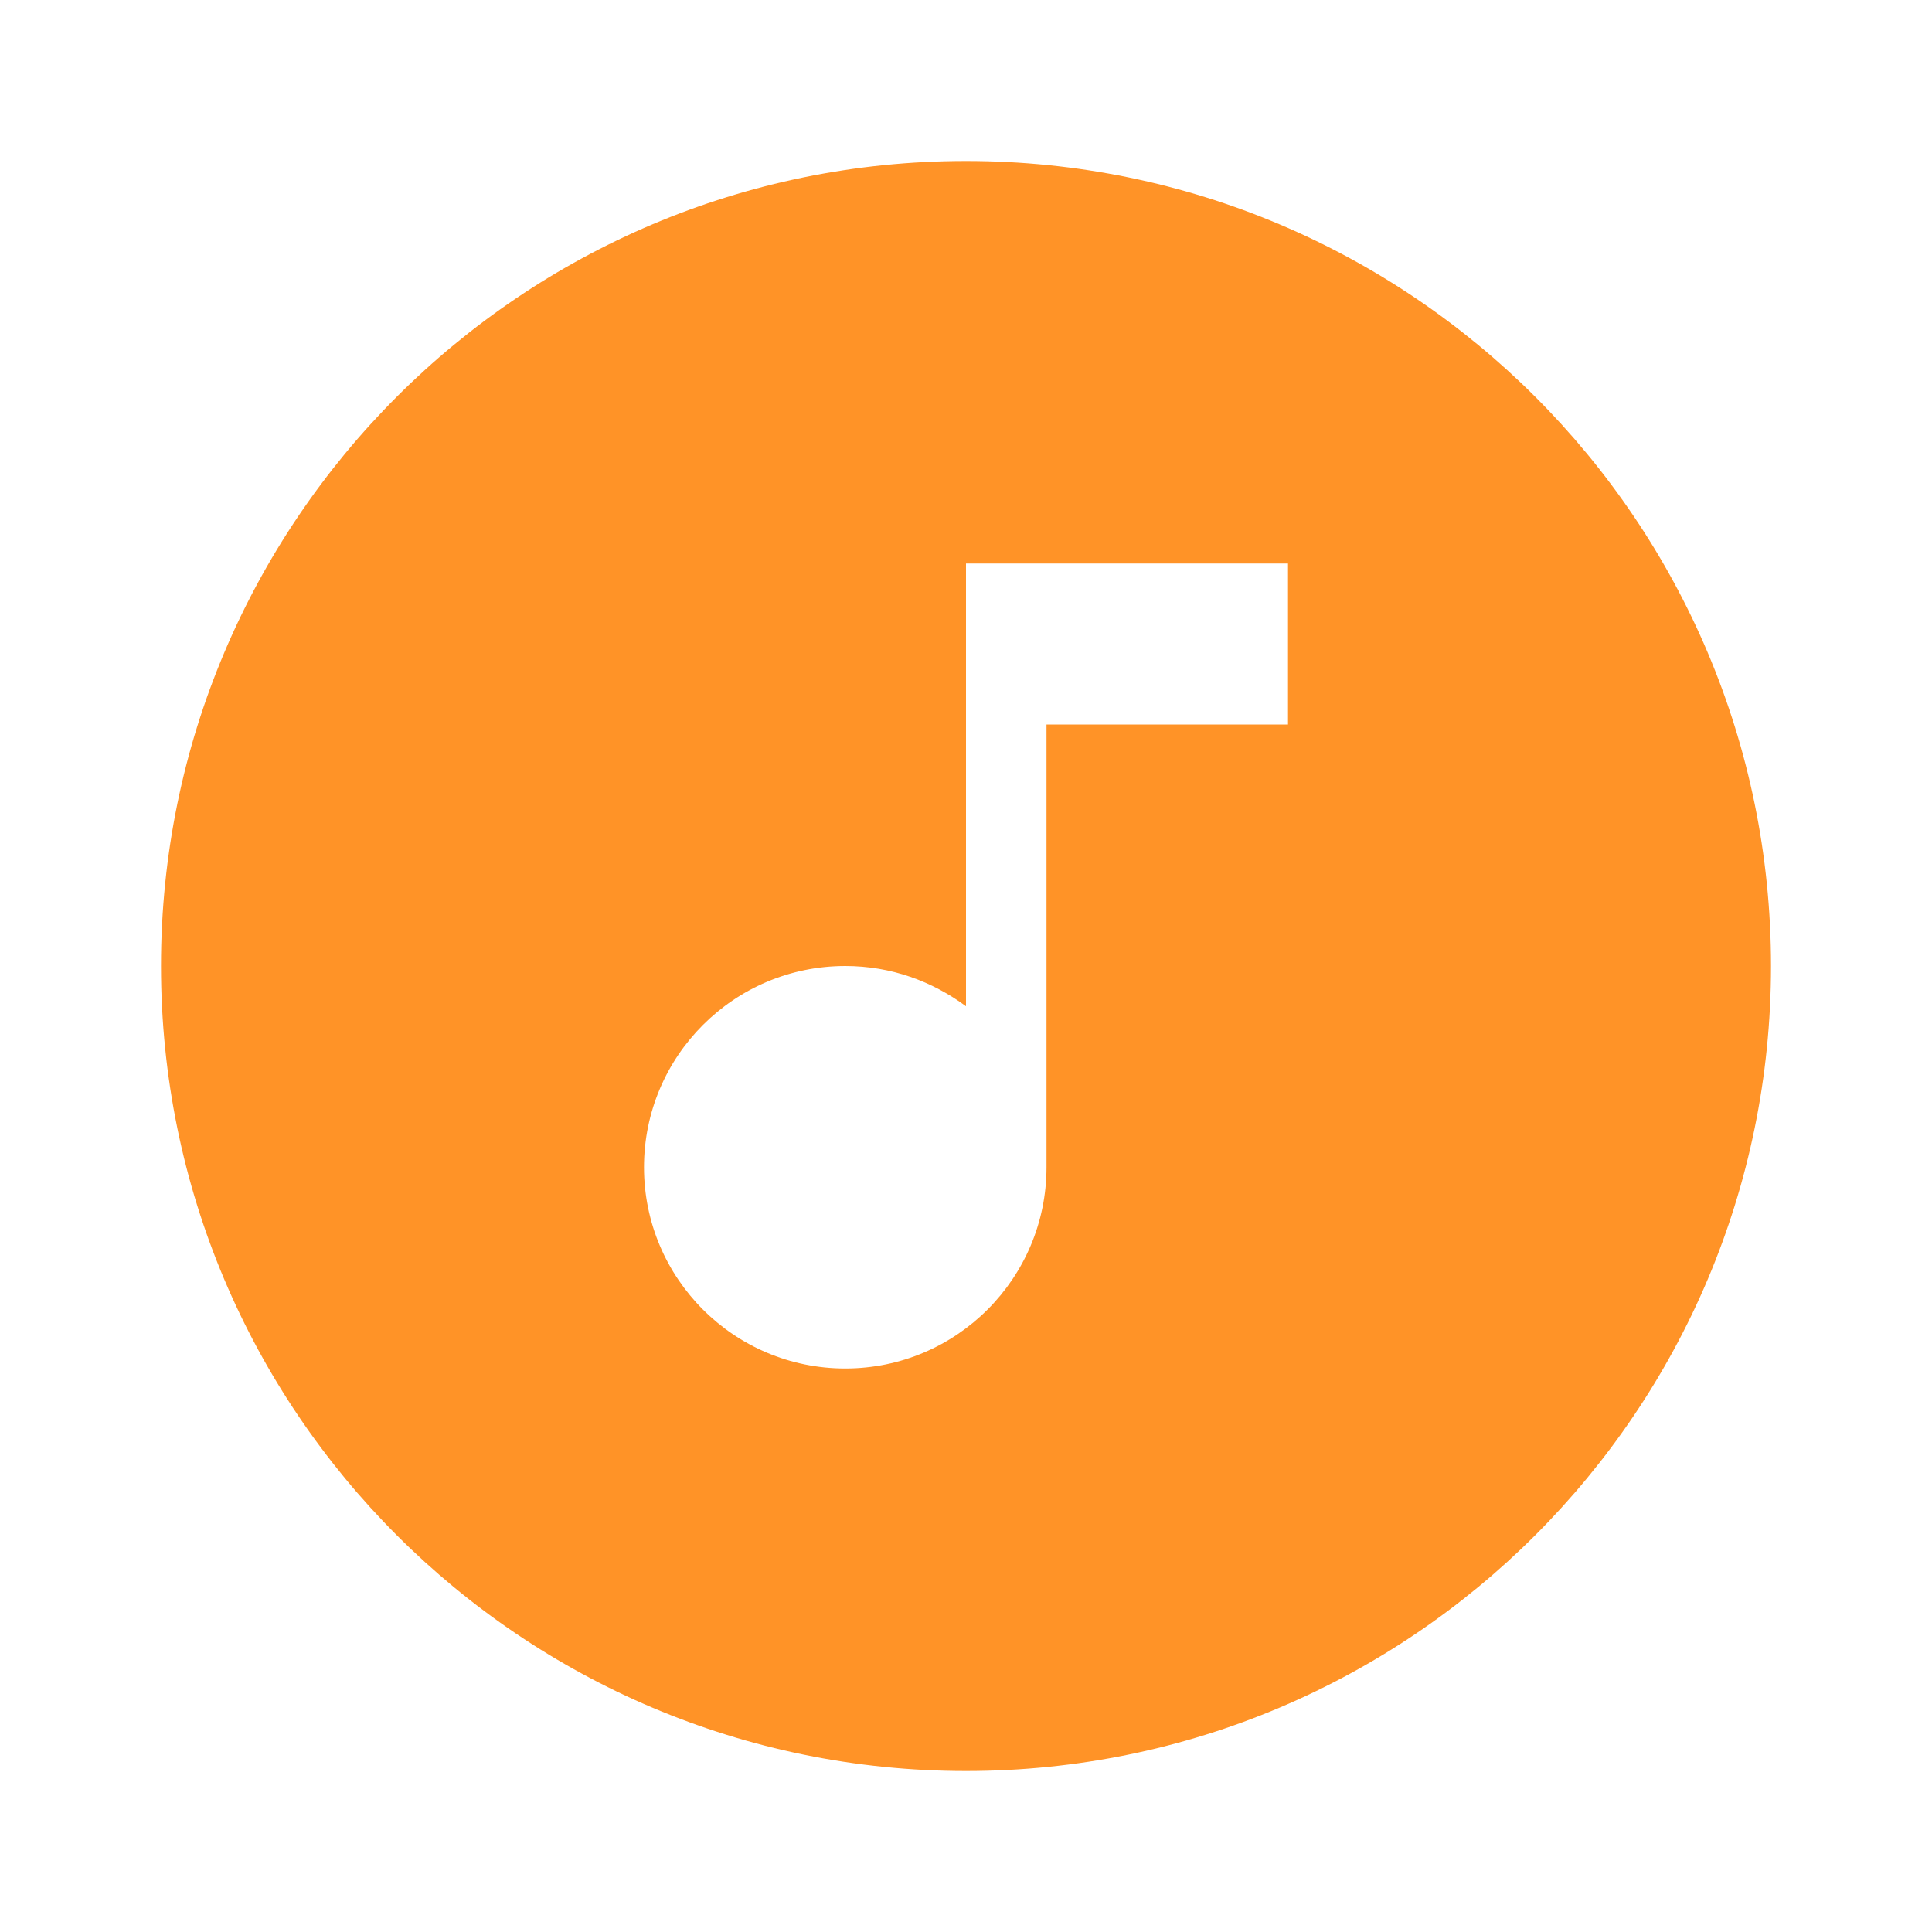
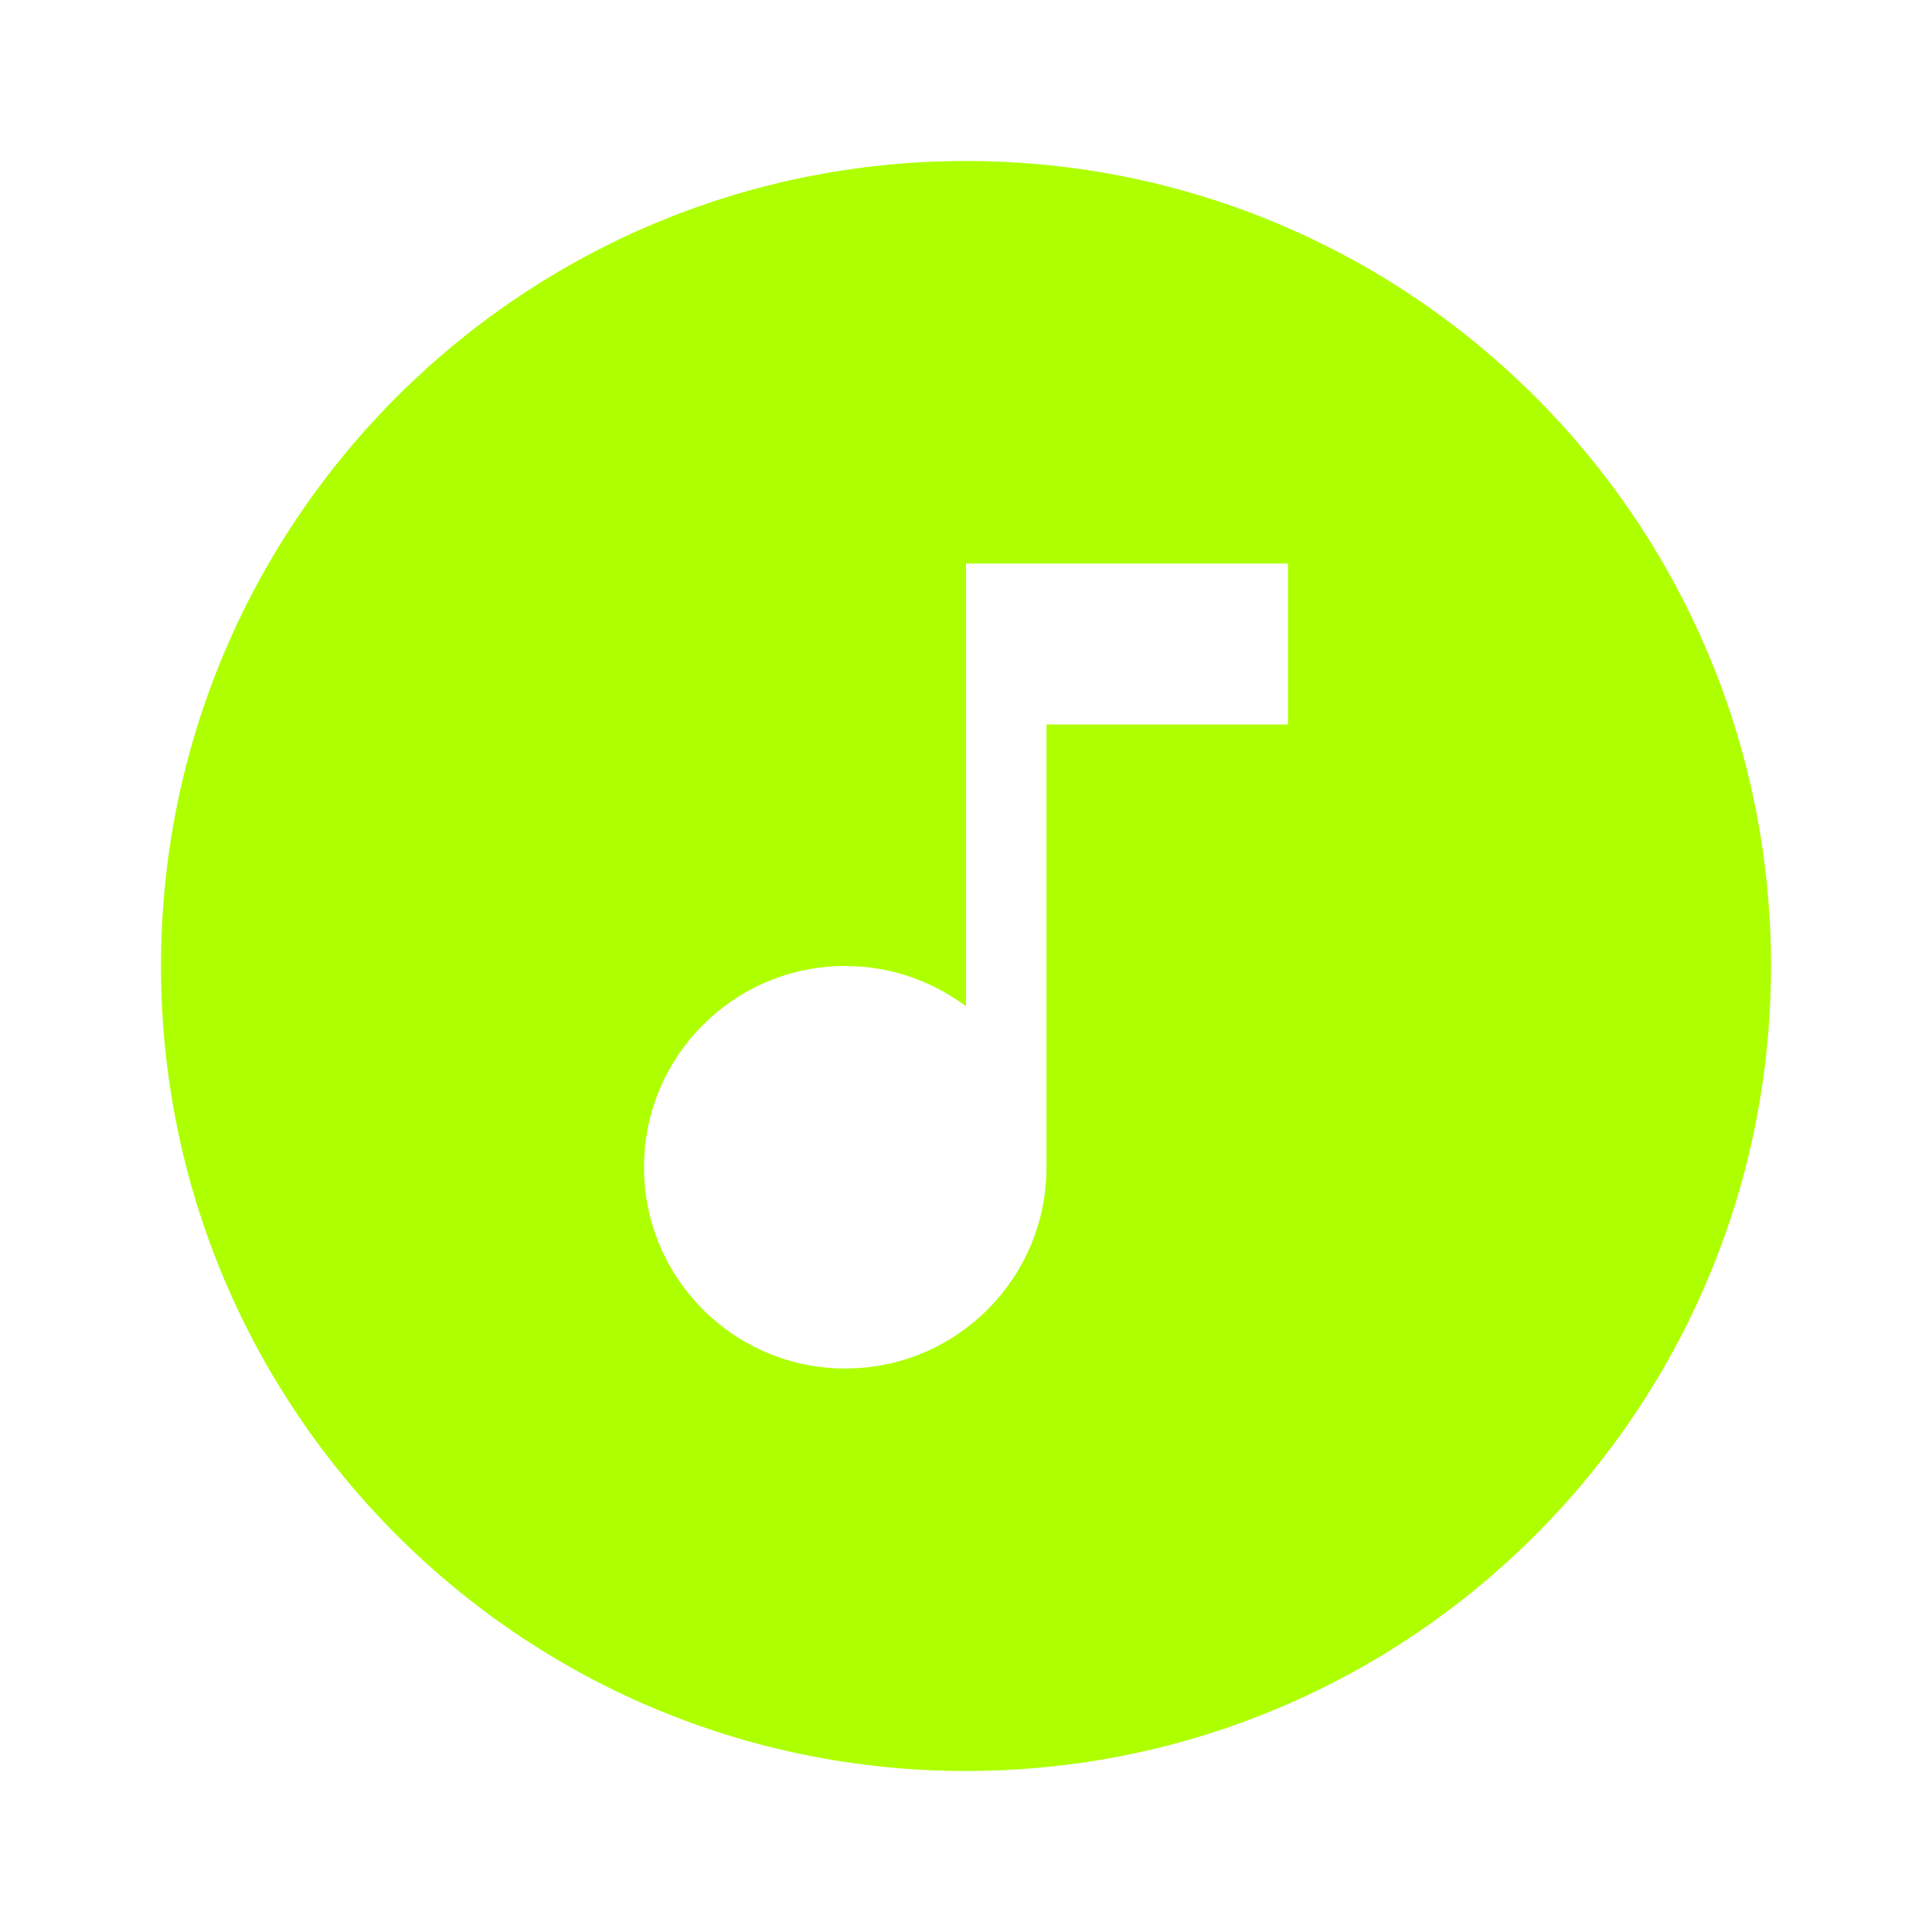
<svg xmlns="http://www.w3.org/2000/svg" t="1700034437779" class="icon" viewBox="0 0 1024 1024" version="1.1" p-id="6587" width="128" height="128">
-   <path d="M682.667 384V298.667h-170.667v234.667c-17.92-13.227-39.68-21.333-64-21.333A106.667 106.667 0 0 0 341.333 618.667a106.667 106.667 0 0 0 106.667 106.667 106.667 106.667 0 0 0 106.667-106.667V384h128m-170.667-298.667a426.667 426.667 0 0 1 426.667 426.667 426.667 426.667 0 0 1-426.667 426.667A426.667 426.667 0 0 1 85.333 512 426.667 426.667 0 0 1 512 85.333z" fill="#ff9327" p-id="6588" />
+   <path d="M682.667 384V298.667h-170.667v234.667c-17.92-13.227-39.68-21.333-64-21.333A106.667 106.667 0 0 0 341.333 618.667a106.667 106.667 0 0 0 106.667 106.667 106.667 106.667 0 0 0 106.667-106.667V384h128m-170.667-298.667a426.667 426.667 0 0 1 426.667 426.667 426.667 426.667 0 0 1-426.667 426.667A426.667 426.667 0 0 1 85.333 512 426.667 426.667 0 0 1 512 85.333z" fill="#aeff00" p-id="6588" />
</svg>
